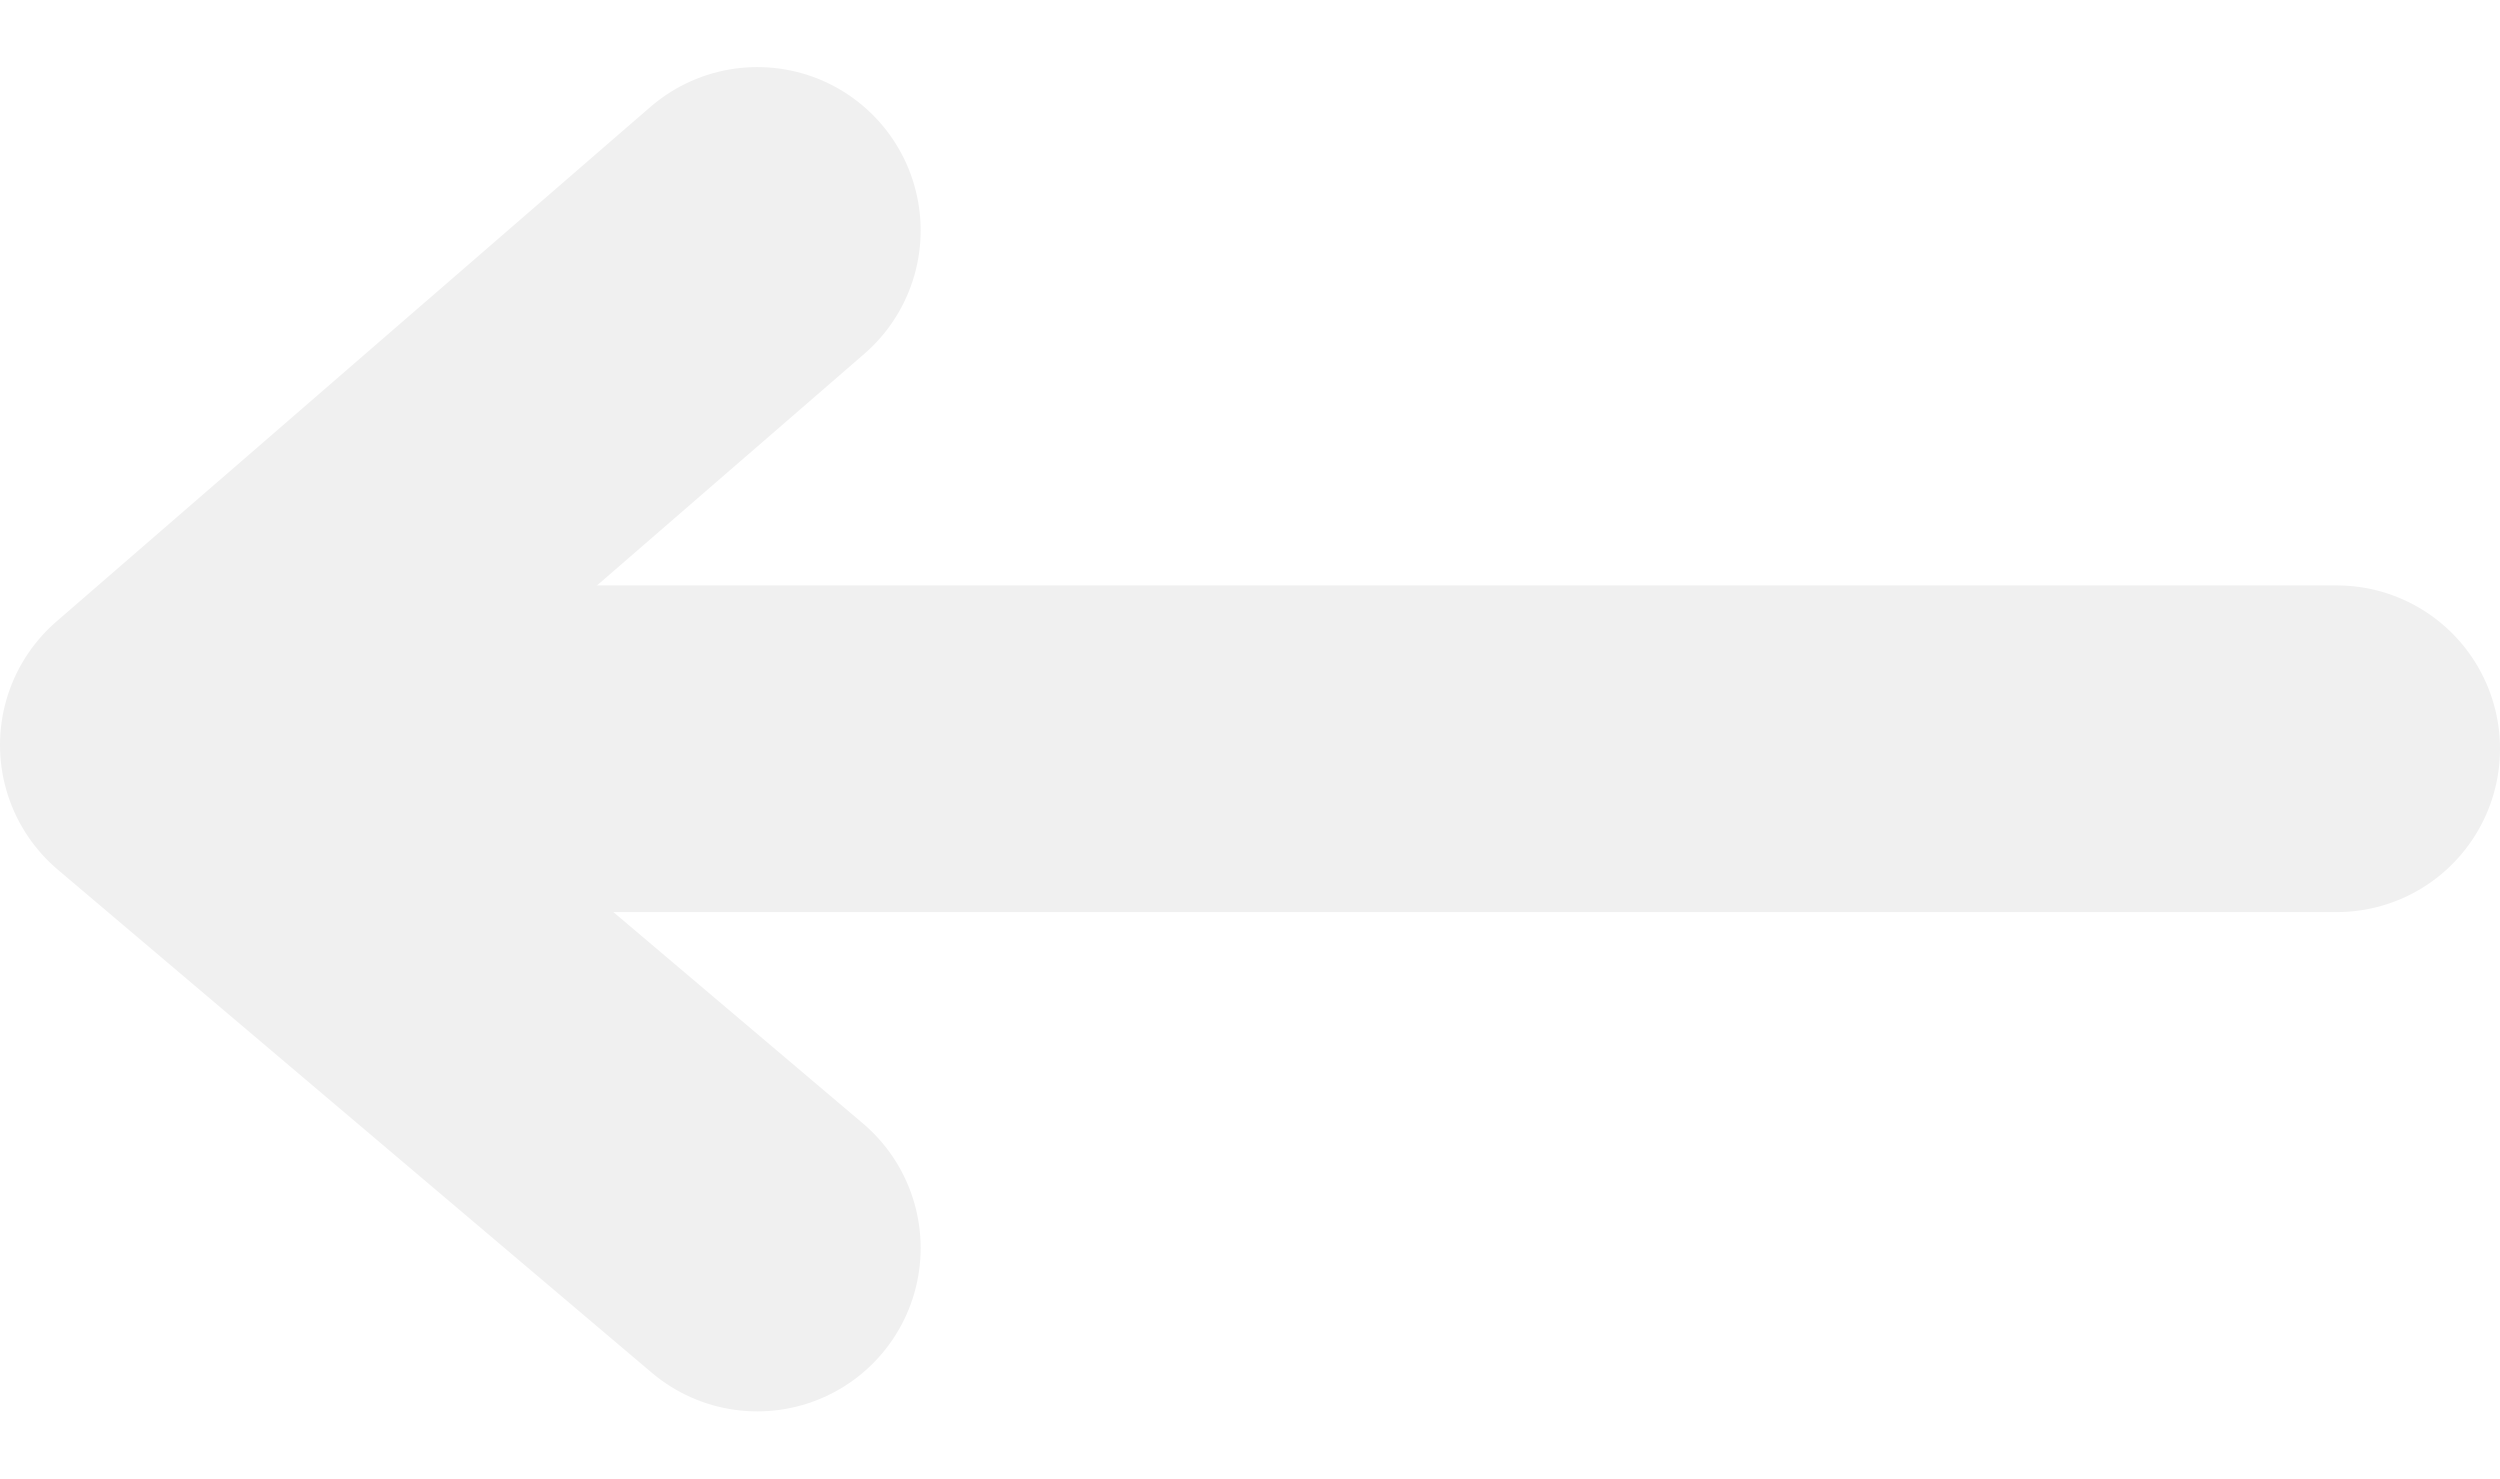
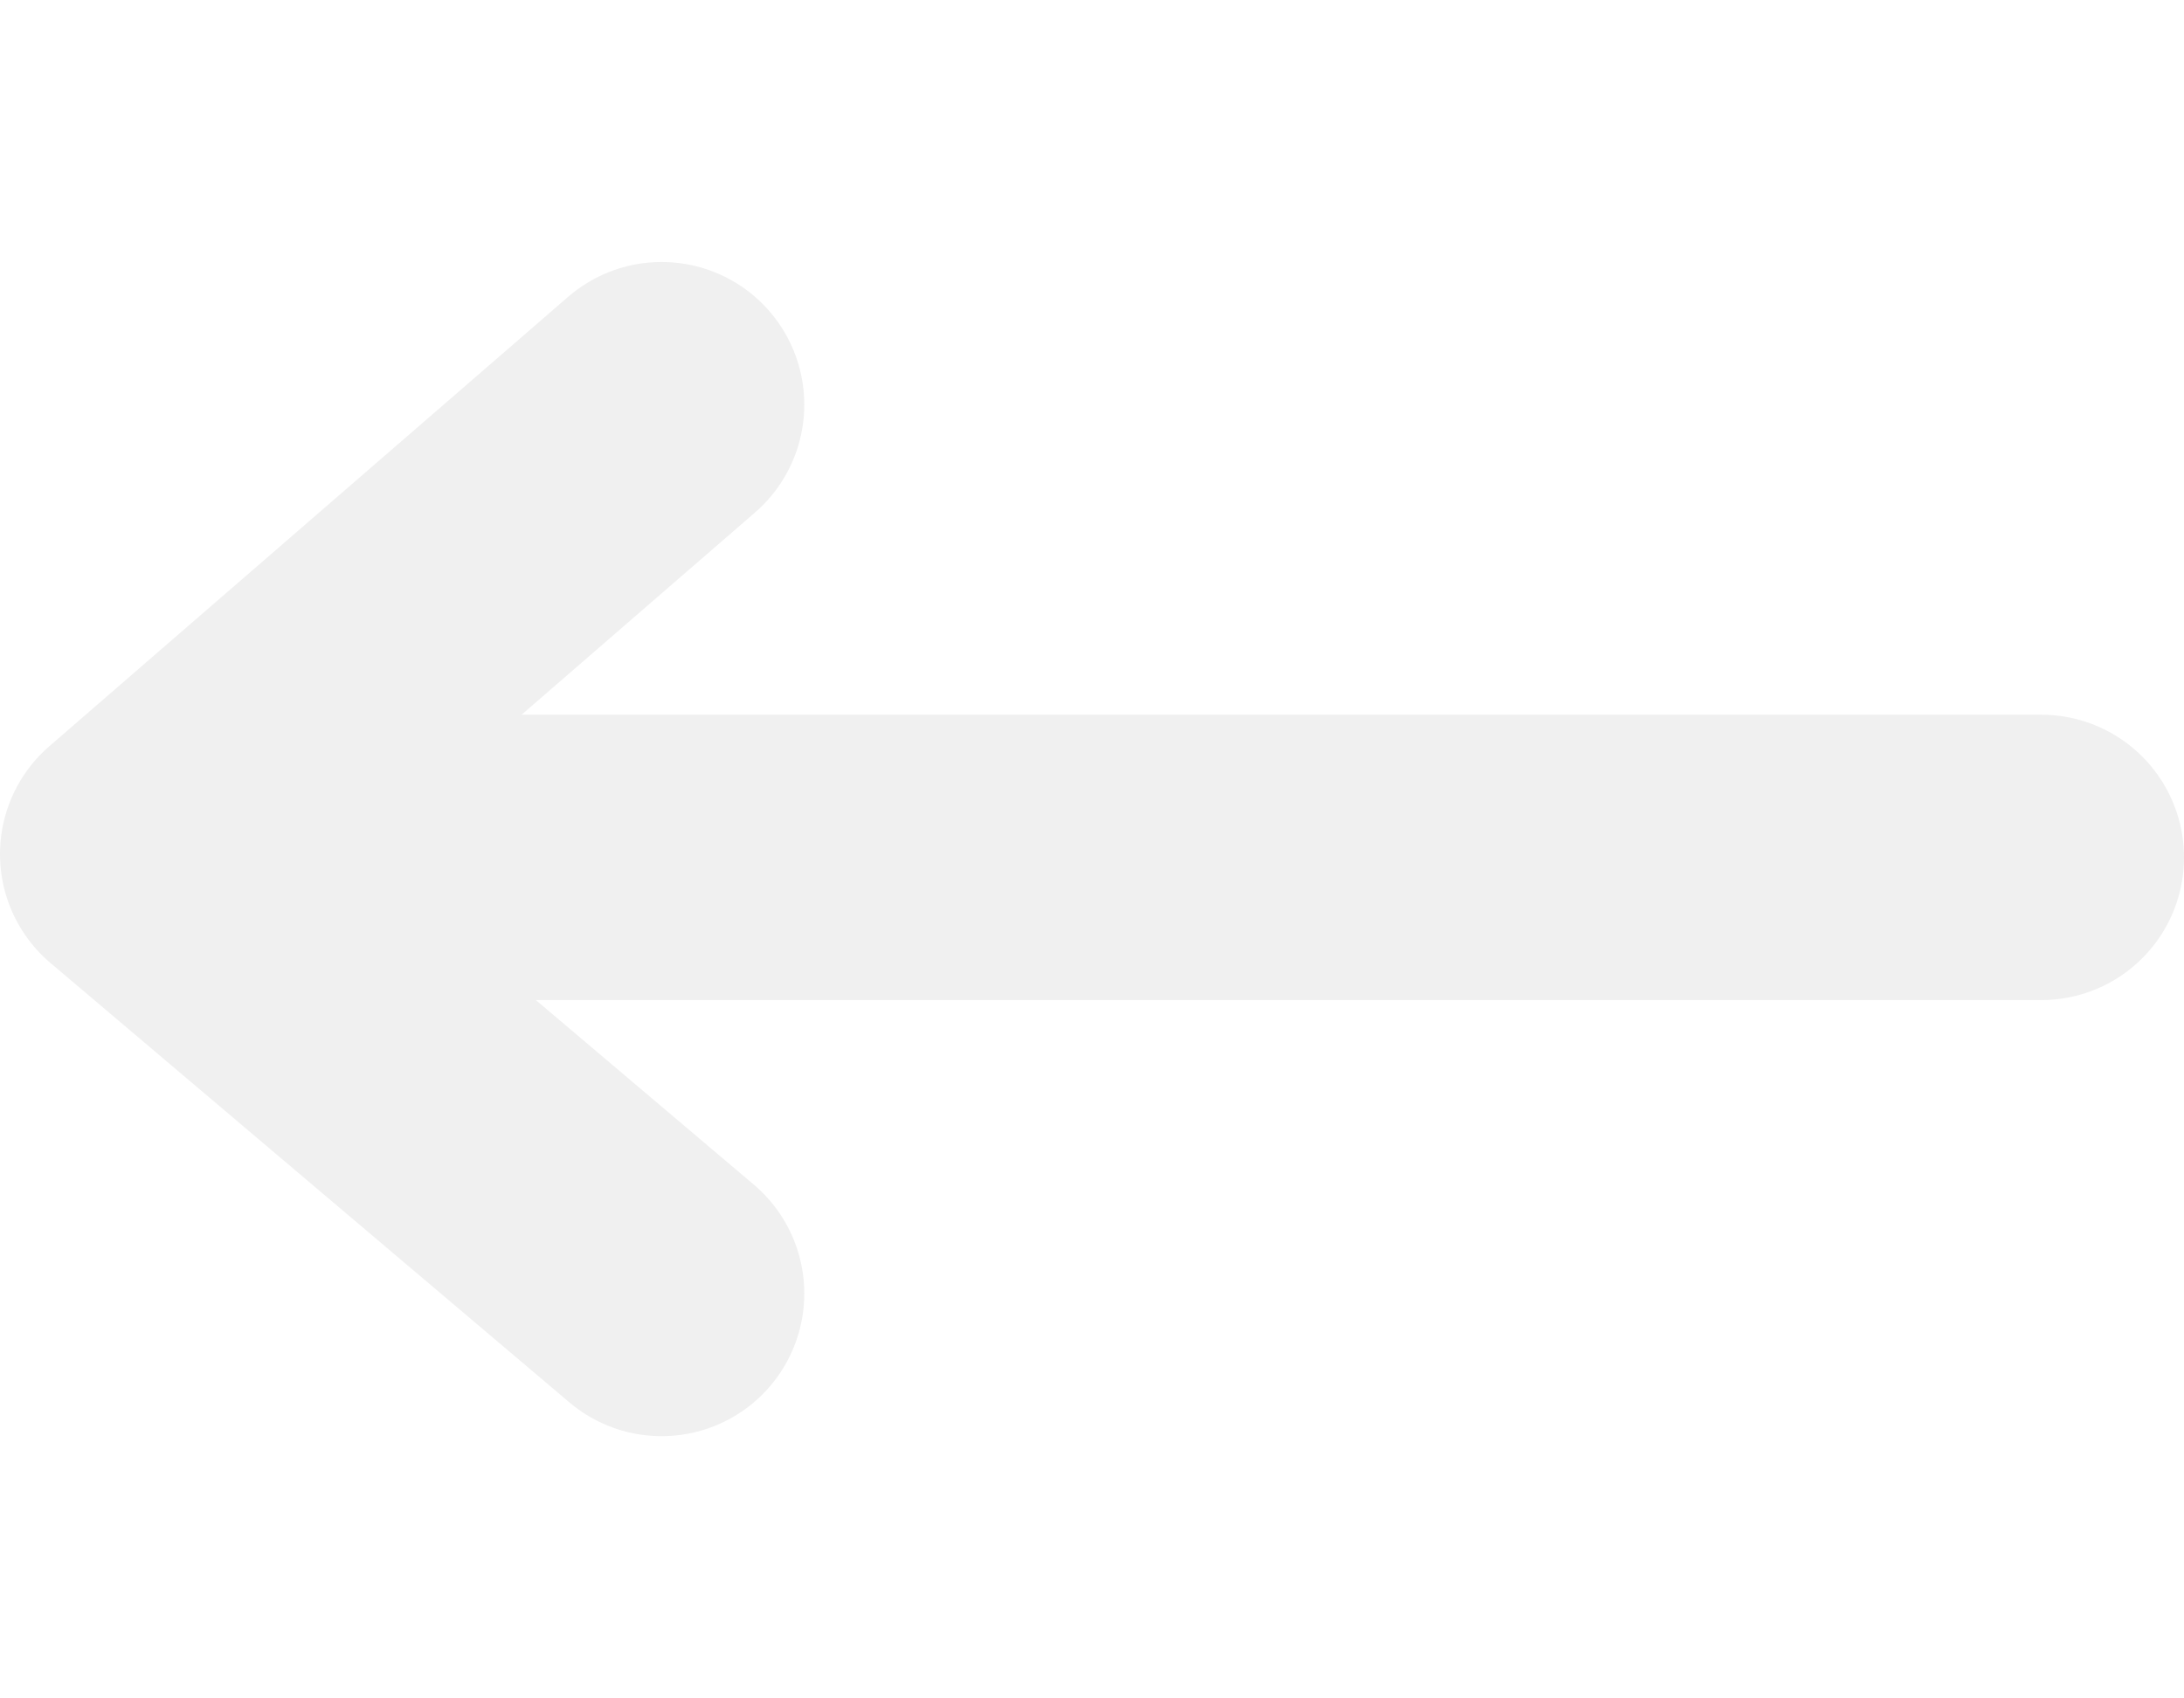
- <svg xmlns="http://www.w3.org/2000/svg" width="45.916" height="27.15" viewBox="0 0 45.916 27.15">
+ <svg xmlns="http://www.w3.org/2000/svg" width="34.916" height="27.15" viewBox="0 0 45.916 27.15">
  <g id="Group_1" data-name="Group 1" transform="translate(3 4.232)">
    <path id="Path_1" data-name="Path 1" d="M1694.656,762H1655.5" transform="translate(-1654.74 -752.48)" fill="none" stroke="#f0f0f0" stroke-linecap="round" stroke-width="6" />
    <path id="Path_2" data-name="Path 2" d="M1685.112,755.86l-10.909,9.451,10.909,9.239" transform="translate(-1674.203 -755.86)" fill="none" stroke="#f0f0f0" stroke-linecap="round" stroke-linejoin="round" stroke-width="6" />
  </g>
</svg>
